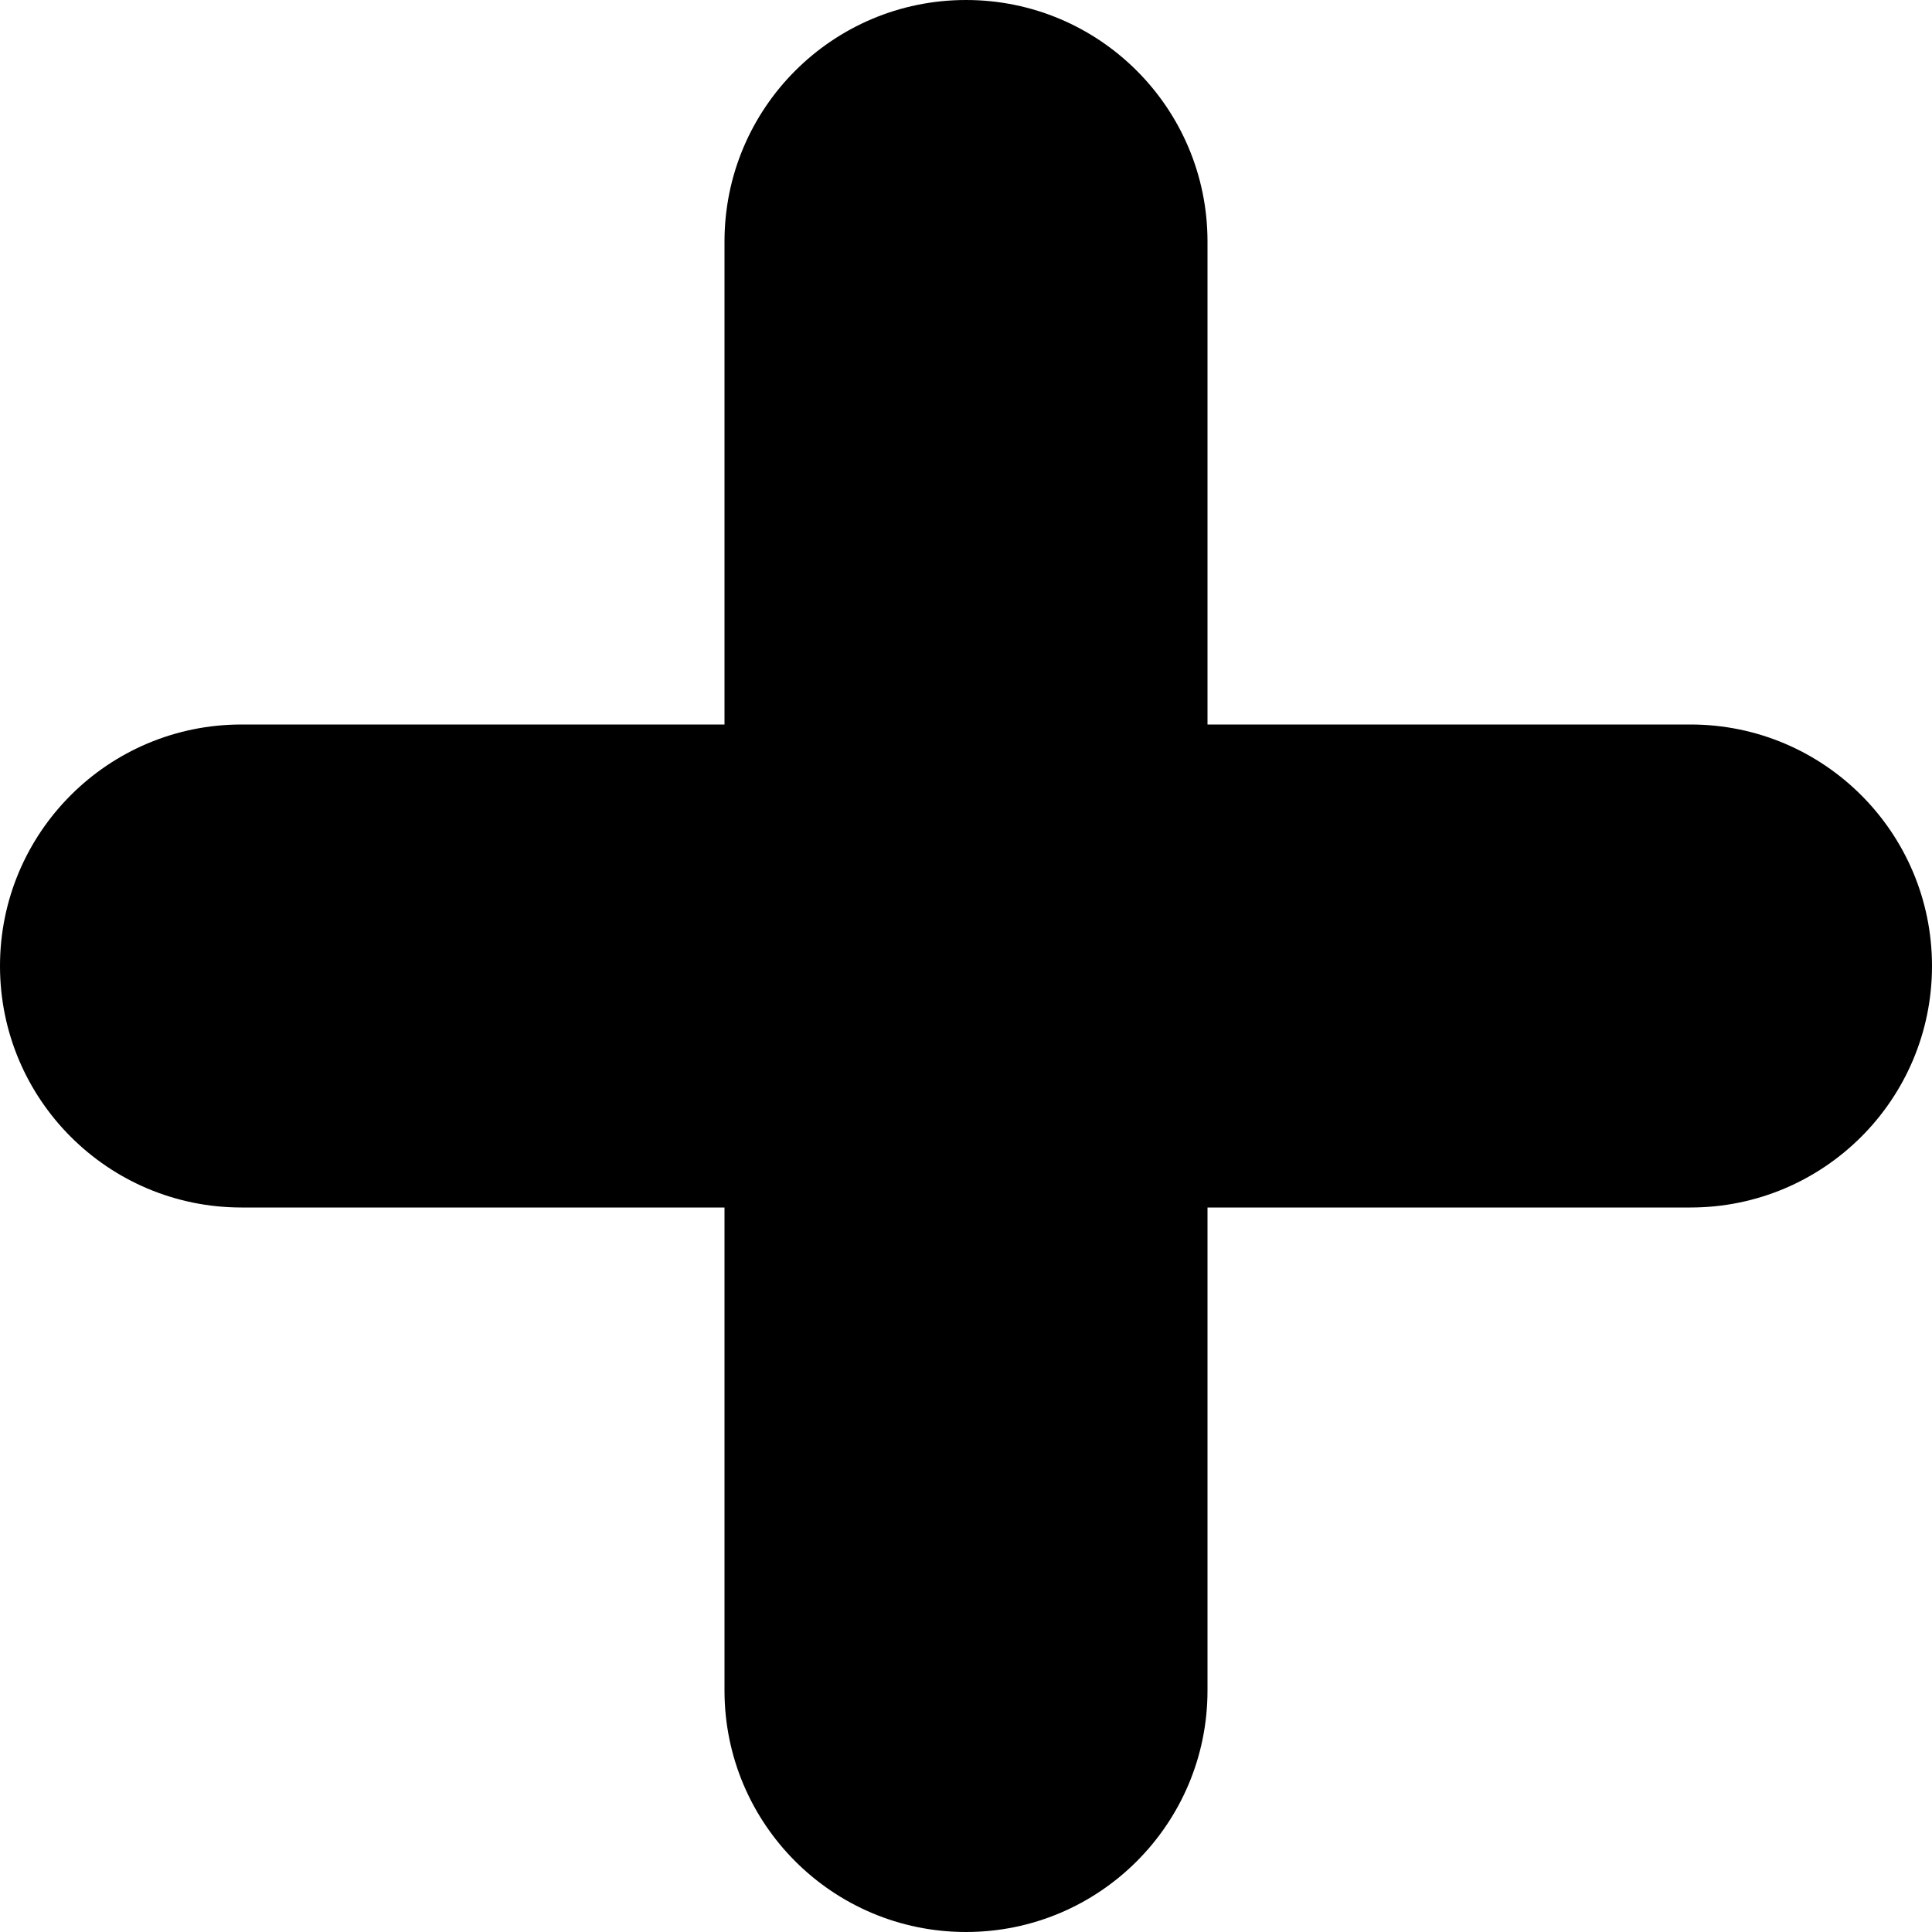
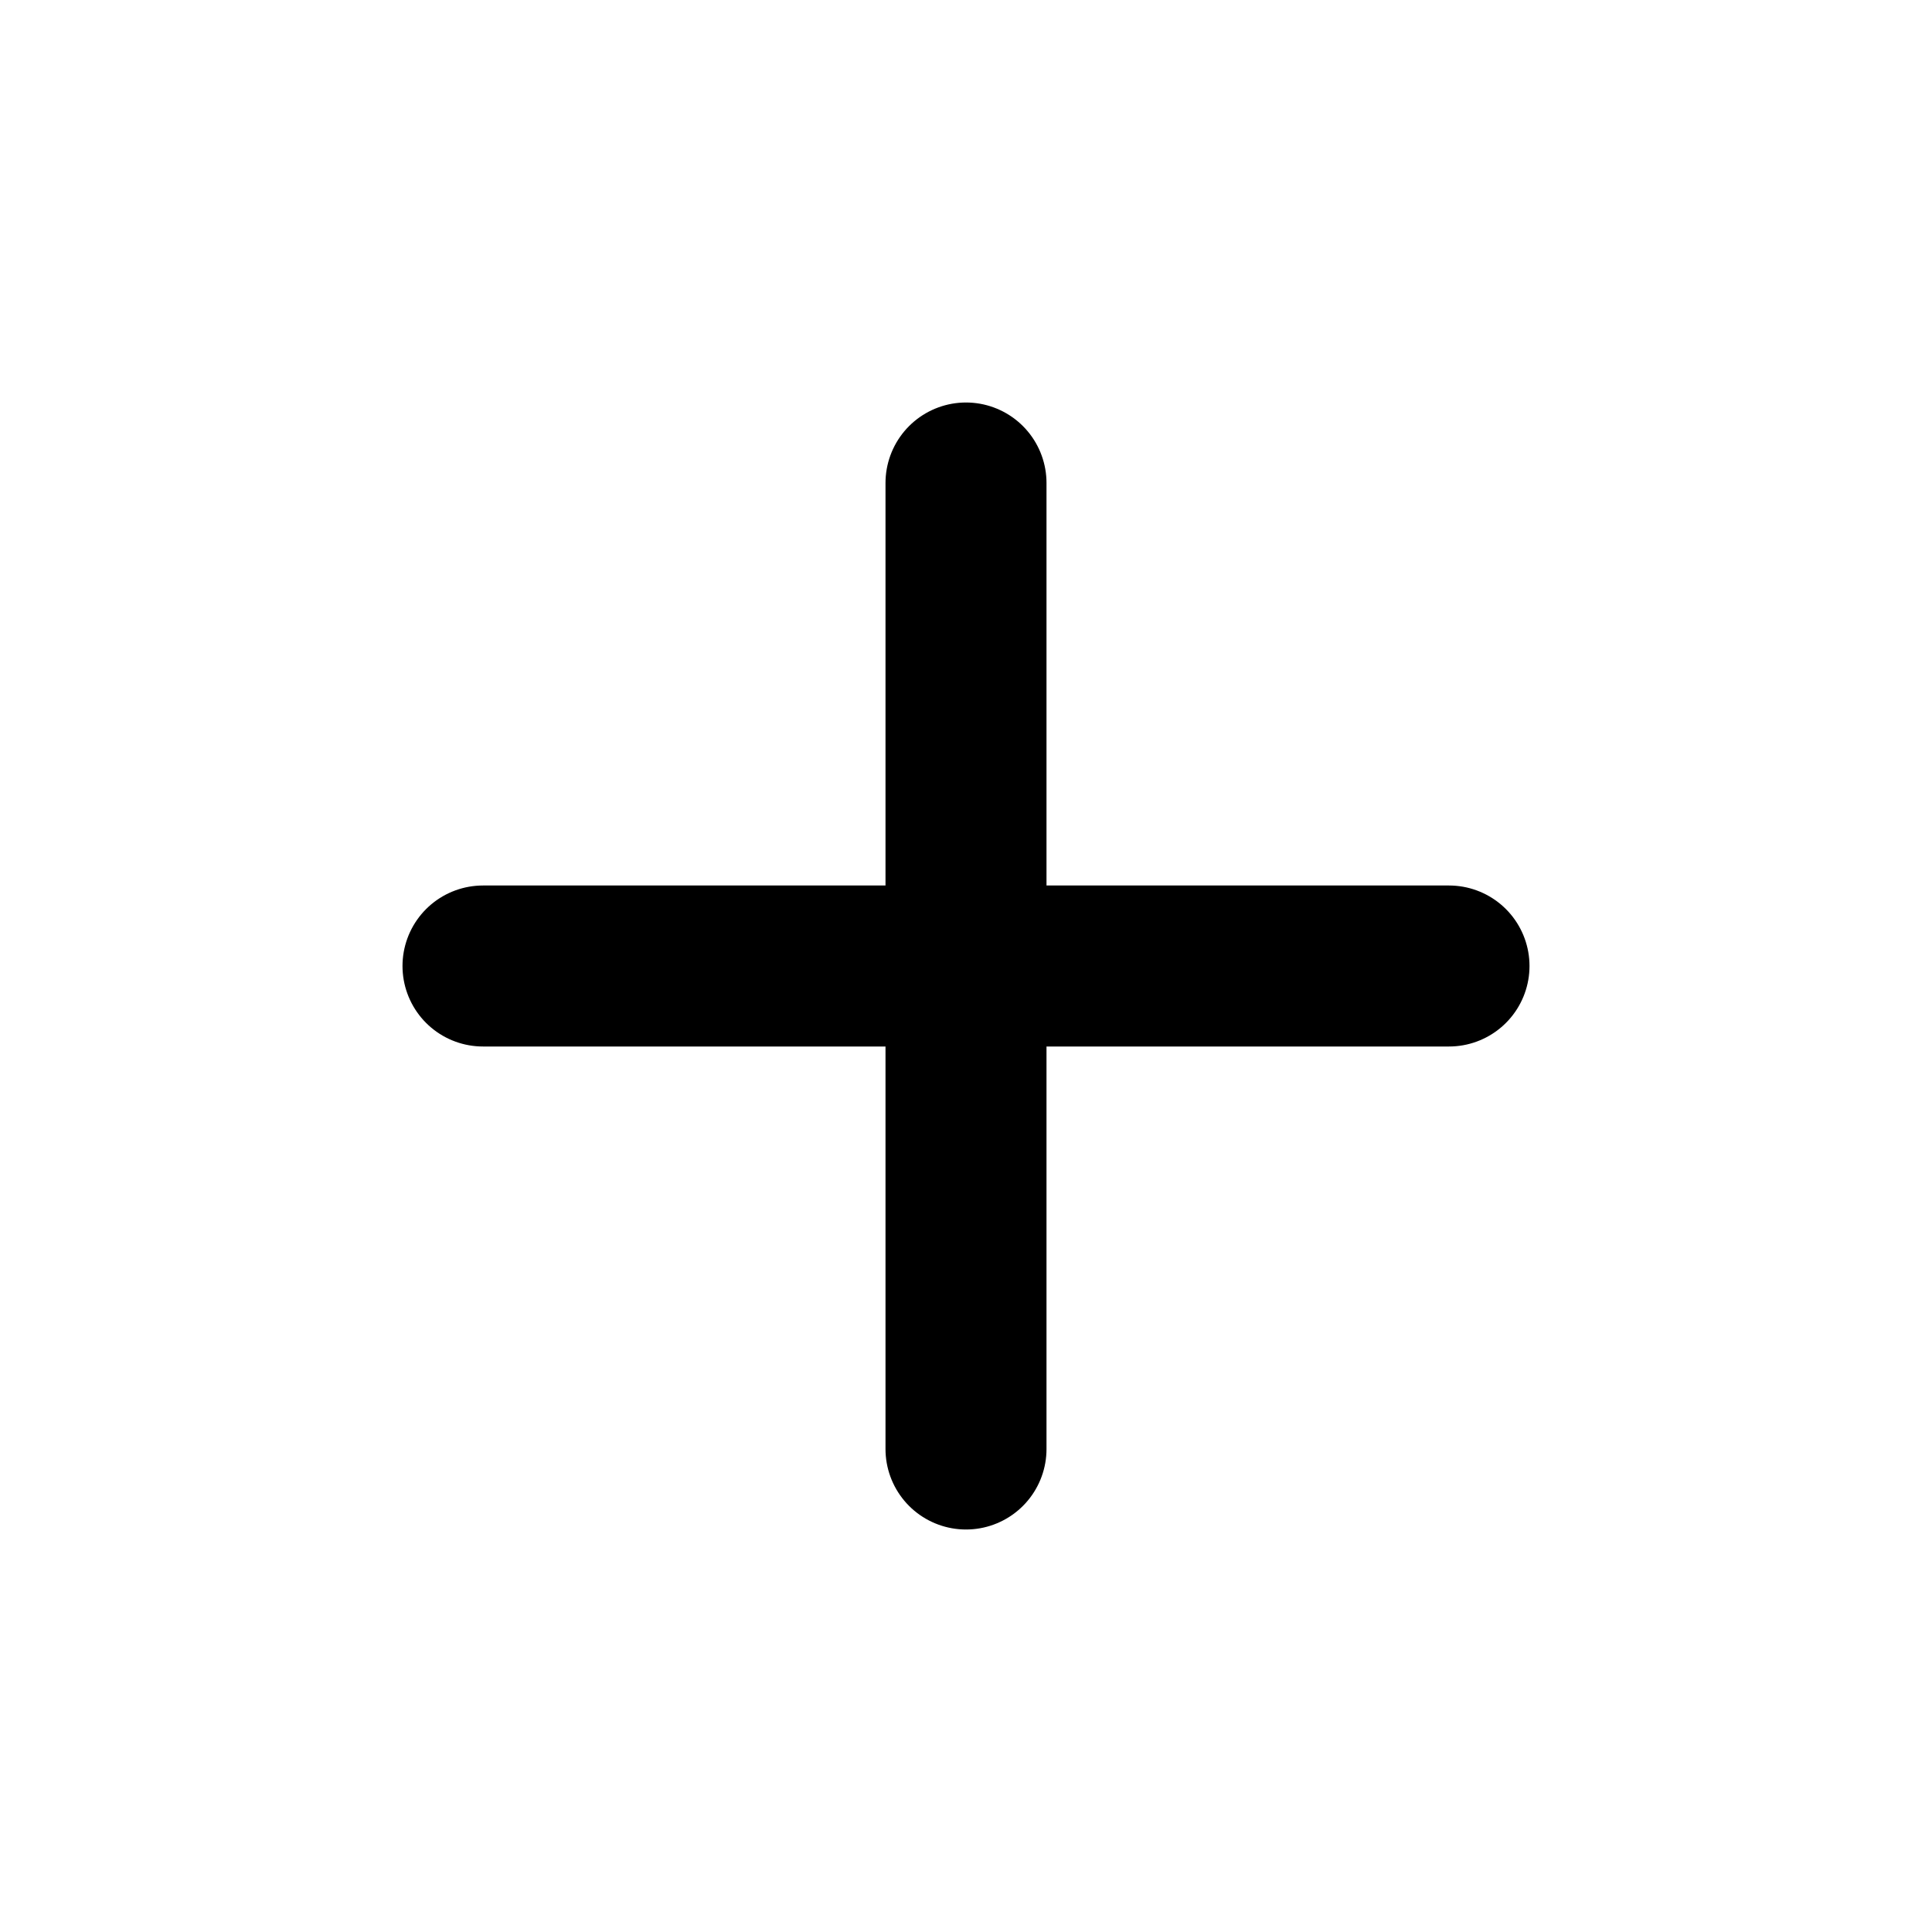
- <svg xmlns="http://www.w3.org/2000/svg" width="800px" height="800px" viewBox="0 0 32 32" version="1.1">
-   <defs>
- 
- </defs>
-   <g id="Page-1" stroke="none" stroke-width="1" fill="none" fill-rule="evenodd">
-     <g id="Icon-Set-Filled" transform="translate(-362, -1037)" fill="#000000">
-       <path d="M390,1049 L382,1049 L382,1041 C382,1038.79 380.209,1037 378,1037 C375.791,1037 374,1038.79 374,1041 L374,1049 L366,1049 C363.791,1049 362,1050.79 362,1053 C362,1055.21 363.791,1057 366,1057 L374,1057 L374,1065 C374,1067.21 375.791,1069 378,1069 C380.209,1069 382,1067.21 382,1065 L382,1057 L390,1057 C392.209,1057 394,1055.21 394,1053 C394,1050.79 392.209,1049 390,1049" id="plus">
- 
- </path>
-     </g>
-   </g>
+ <svg xmlns="http://www.w3.org/2000/svg" width="800px" height="800px" viewBox="0 0 24 24" fill="none">
+   <path d="M6 12H18M12 6V18" stroke="#000000" stroke-width="2" stroke-linecap="round" stroke-linejoin="round" />
</svg>
